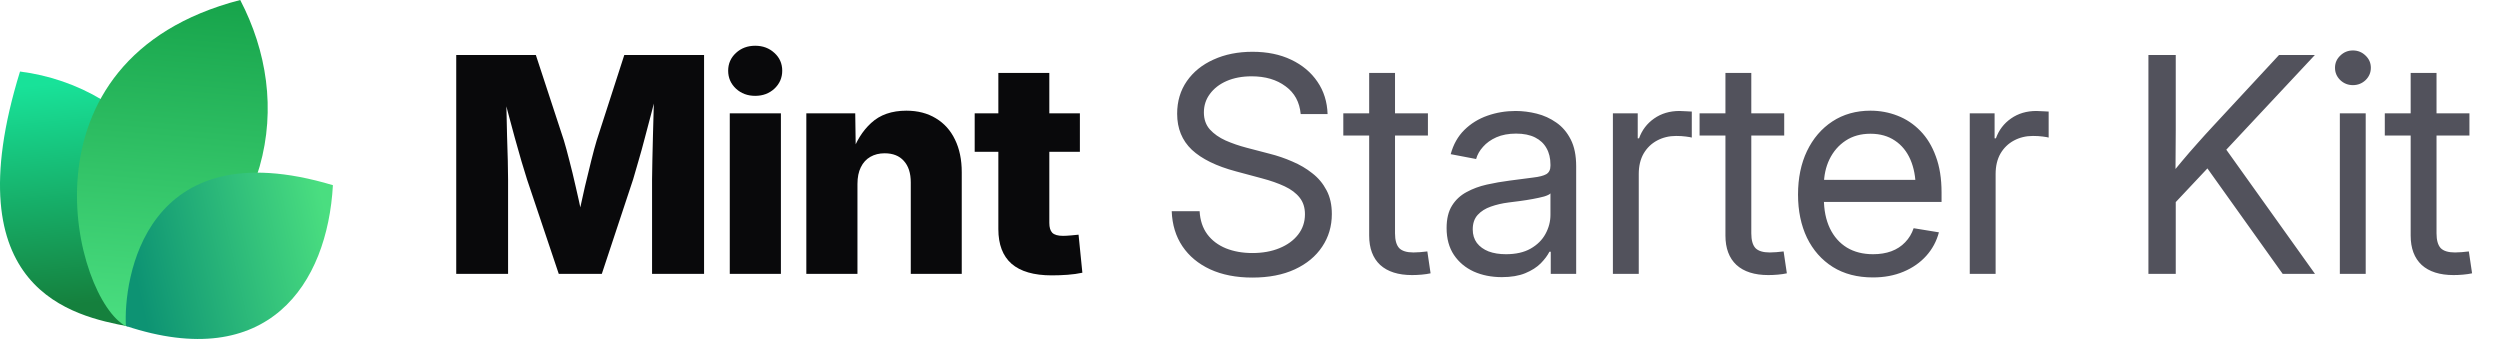
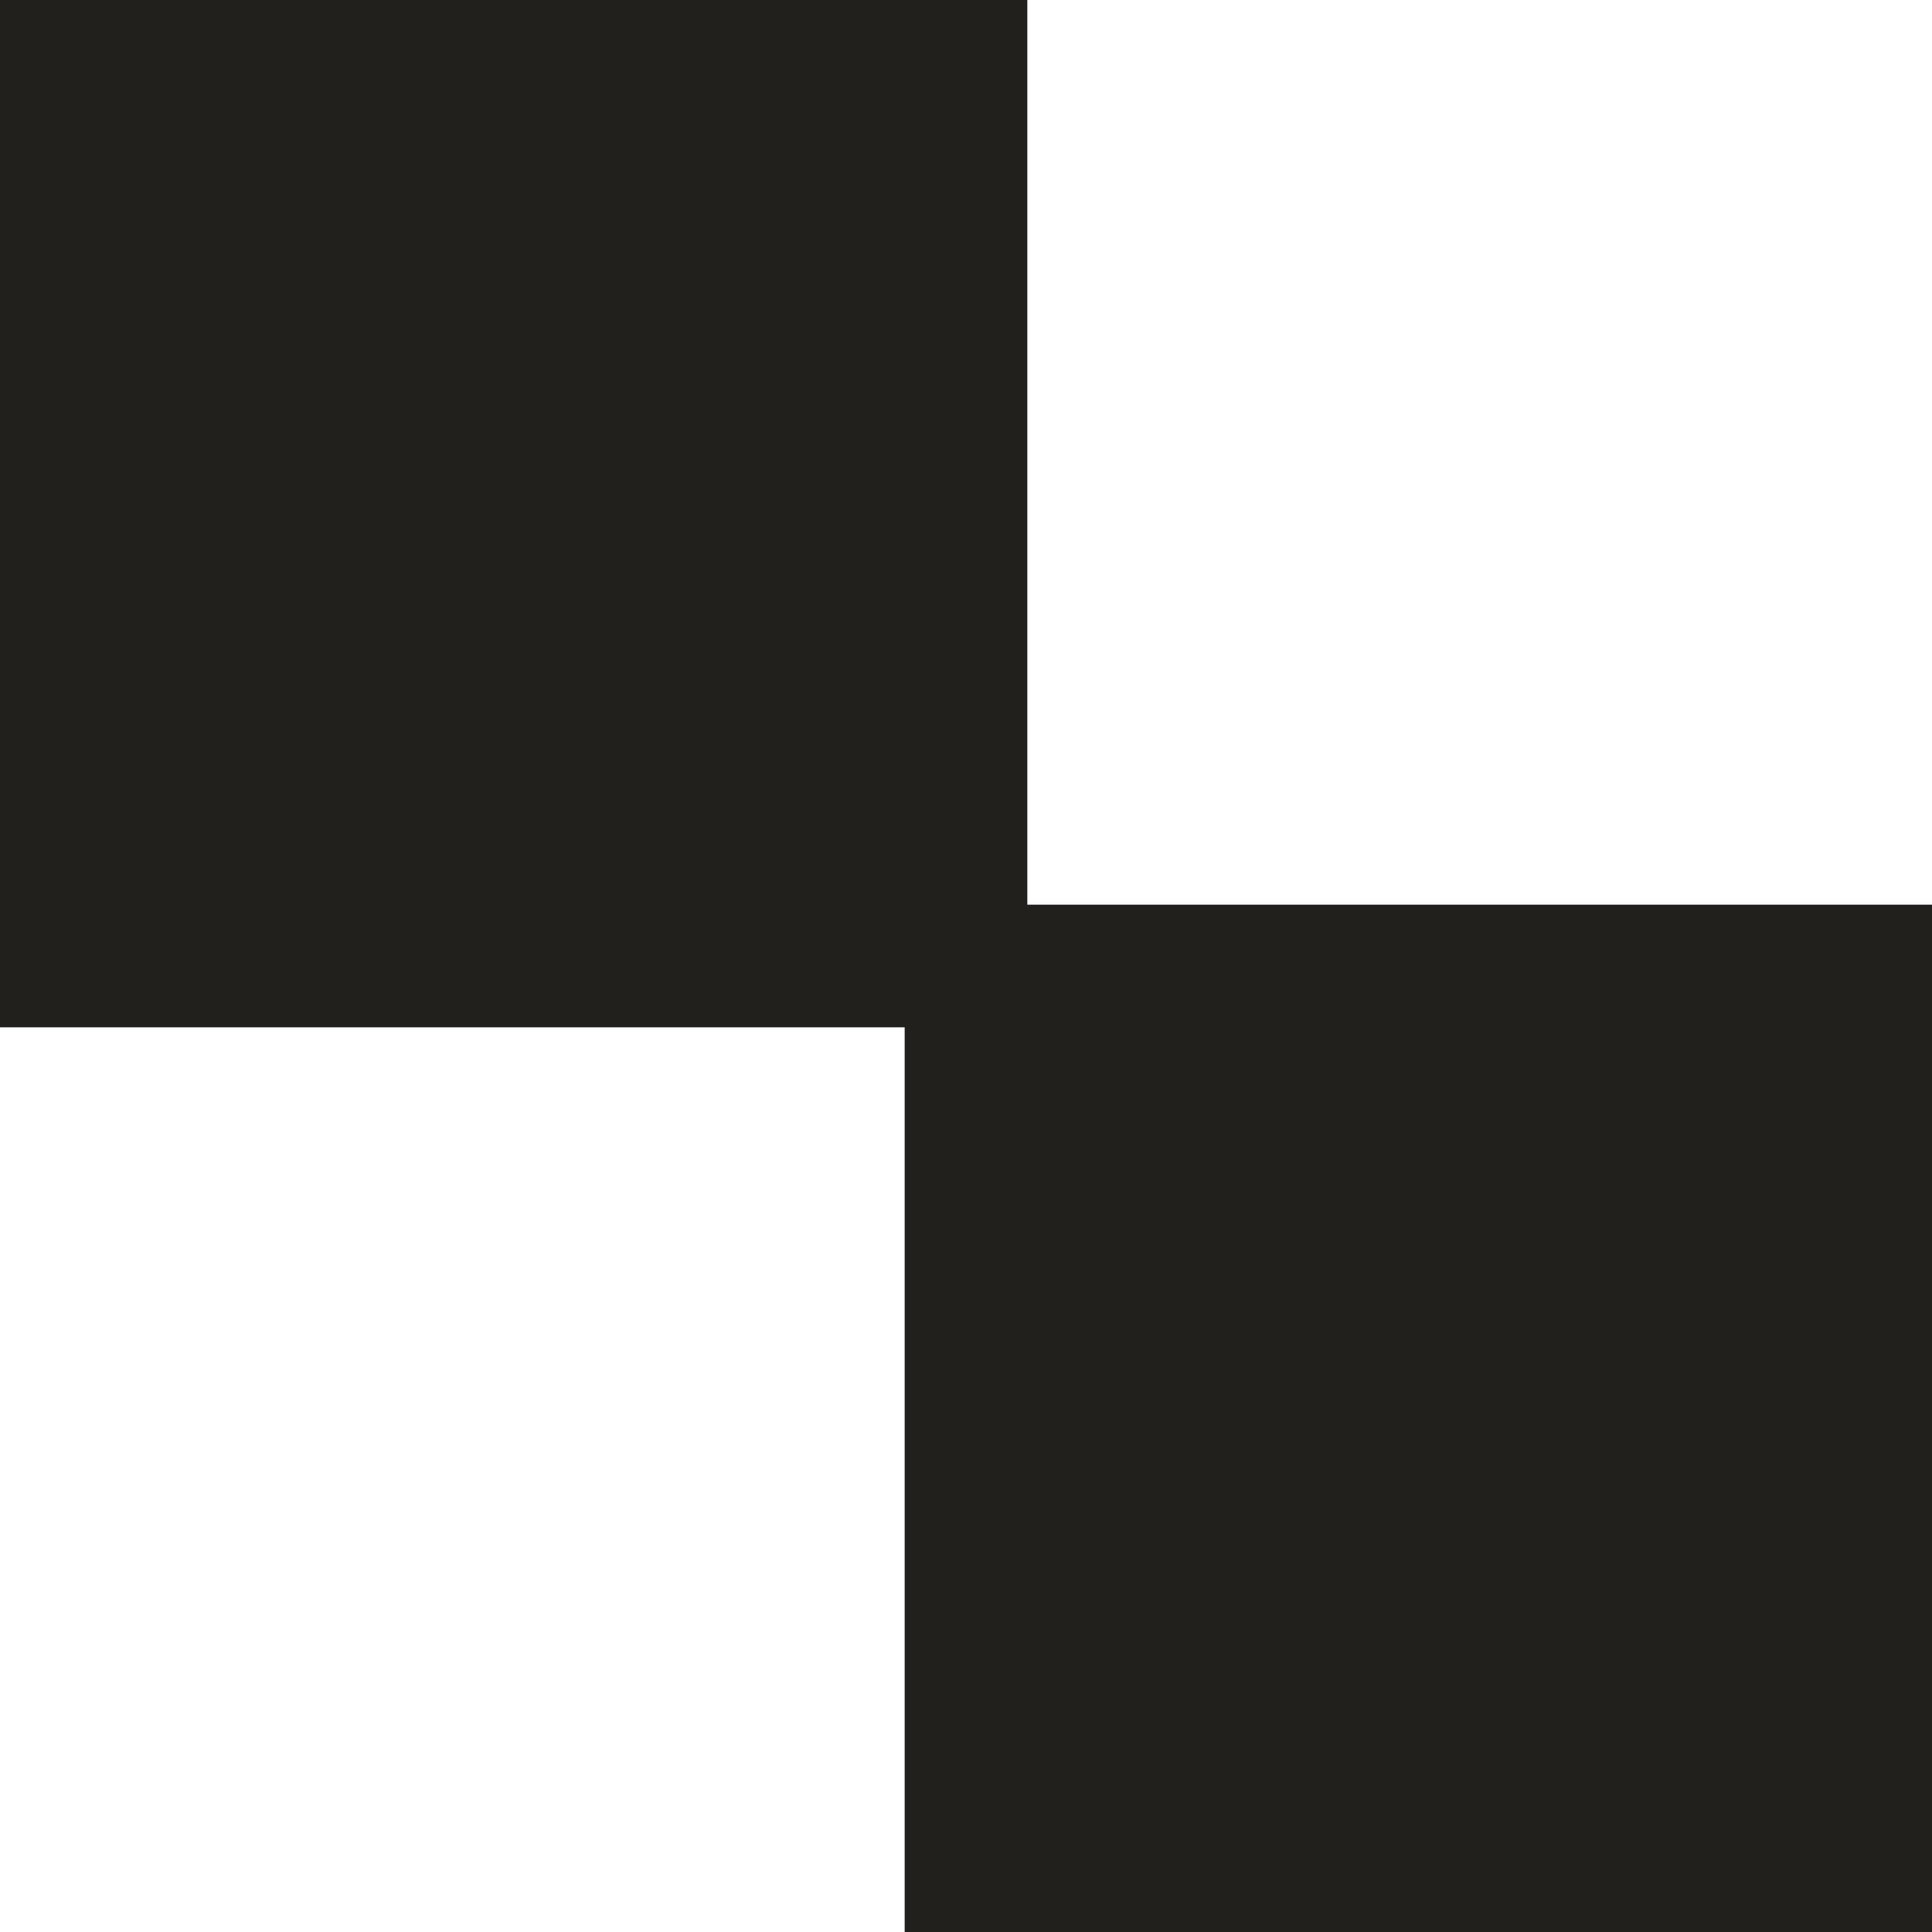
- <svg xmlns="http://www.w3.org/2000/svg" width="177" height="24" viewBox="0 0 177 24" fill="none">
-   <path d="M9.061 23.108C5.268 22.377 -3.391 20.627 1.417 5.064C9.634 6.099 16.973 14.064 9.061 23.108Z" fill="url(#paint0_linear_17557_2020)" />
-   <path d="M8.919 23.094C5.276 21.222 0.784 4.209 17.007 0C20.757 7.193 19.621 16.545 8.919 23.094Z" fill="url(#paint1_linear_17557_2020)" />
-   <path d="M8.914 23.079C8.735 19.882 10.159 9.085 23.57 13.111C23.181 20.123 18.984 26.418 8.914 23.079Z" fill="url(#paint2_linear_17557_2020)" />
-   <path d="M32.301 19.392V3.894H37.938L39.925 9.948C40.036 10.315 40.164 10.787 40.31 11.362C40.462 11.938 40.611 12.552 40.757 13.204C40.91 13.855 41.048 14.483 41.173 15.086C41.305 15.682 41.412 16.192 41.495 16.615H40.695C40.771 16.192 40.871 15.682 40.996 15.086C41.128 14.49 41.267 13.866 41.412 13.214C41.565 12.562 41.714 11.948 41.86 11.373C42.005 10.79 42.133 10.315 42.244 9.948L44.2 3.894H49.848V19.392H46.166V12.704C46.166 12.357 46.173 11.917 46.187 11.383C46.2 10.849 46.214 10.27 46.228 9.646C46.249 9.022 46.266 8.391 46.28 7.753C46.301 7.115 46.311 6.519 46.311 5.964H46.623C46.485 6.561 46.332 7.181 46.166 7.826C45.999 8.471 45.833 9.102 45.666 9.719C45.507 10.336 45.351 10.901 45.198 11.414C45.053 11.928 44.928 12.357 44.824 12.704L42.608 19.392H39.561L37.314 12.704C37.203 12.357 37.072 11.928 36.919 11.414C36.773 10.901 36.614 10.34 36.441 9.729C36.274 9.112 36.104 8.481 35.931 7.836C35.764 7.192 35.608 6.567 35.463 5.964H35.827C35.834 6.512 35.844 7.105 35.858 7.743C35.872 8.374 35.886 9.005 35.9 9.636C35.92 10.26 35.938 10.839 35.952 11.373C35.965 11.907 35.972 12.351 35.972 12.704V19.392H32.301ZM51.668 19.392V8.024H55.288V19.392H51.668ZM53.468 6.786C52.927 6.786 52.473 6.616 52.105 6.276C51.738 5.93 51.554 5.507 51.554 5.007C51.554 4.508 51.738 4.088 52.105 3.749C52.473 3.409 52.927 3.239 53.468 3.239C54.009 3.239 54.463 3.409 54.83 3.749C55.198 4.082 55.382 4.501 55.382 5.007C55.382 5.507 55.198 5.93 54.83 6.276C54.463 6.616 54.009 6.786 53.468 6.786ZM60.708 13.027V19.392H57.088V8.024H60.551L60.593 10.967H60.281C60.593 10.024 61.061 9.268 61.685 8.7C62.309 8.124 63.138 7.836 64.171 7.836C64.975 7.836 65.672 8.017 66.262 8.377C66.851 8.731 67.302 9.234 67.614 9.885C67.933 10.537 68.092 11.307 68.092 12.194V19.392H64.483V12.912C64.483 12.26 64.32 11.754 63.994 11.394C63.675 11.033 63.221 10.853 62.632 10.853C62.25 10.853 61.914 10.936 61.623 11.102C61.332 11.269 61.106 11.515 60.947 11.841C60.787 12.16 60.708 12.555 60.708 13.027ZM76.456 8.024V10.749H69.008V8.024H76.456ZM70.683 5.163H74.292V15.783C74.292 16.102 74.361 16.334 74.5 16.48C74.646 16.625 74.899 16.698 75.259 16.698C75.405 16.698 75.596 16.688 75.831 16.667C76.074 16.646 76.251 16.629 76.362 16.615L76.632 19.309C76.313 19.378 75.963 19.427 75.582 19.455C75.207 19.482 74.836 19.496 74.469 19.496C73.2 19.496 72.25 19.222 71.619 18.674C70.995 18.127 70.683 17.308 70.683 16.22V5.163Z" fill="#09090B" />
-   <path d="M88.667 19.652C87.523 19.652 86.528 19.458 85.682 19.07C84.843 18.681 84.188 18.137 83.716 17.437C83.245 16.736 82.992 15.908 82.957 14.951H84.933C84.968 15.596 85.148 16.14 85.474 16.584C85.8 17.021 86.24 17.354 86.795 17.582C87.35 17.804 87.974 17.915 88.667 17.915C89.388 17.915 90.026 17.801 90.581 17.572C91.143 17.343 91.583 17.024 91.902 16.615C92.228 16.199 92.391 15.717 92.391 15.169C92.391 14.698 92.266 14.306 92.017 13.994C91.767 13.675 91.413 13.408 90.956 13.193C90.498 12.978 89.954 12.787 89.323 12.621L87.502 12.132C86.123 11.765 85.082 11.255 84.382 10.603C83.689 9.944 83.342 9.095 83.342 8.055C83.342 7.174 83.571 6.404 84.028 5.746C84.486 5.087 85.117 4.577 85.921 4.217C86.726 3.849 87.645 3.666 88.678 3.666C89.718 3.666 90.63 3.853 91.413 4.227C92.204 4.602 92.824 5.122 93.275 5.787C93.726 6.446 93.965 7.209 93.993 8.076H92.089C92.013 7.23 91.656 6.574 91.018 6.11C90.387 5.638 89.586 5.403 88.615 5.403C87.95 5.403 87.36 5.513 86.847 5.735C86.341 5.957 85.946 6.262 85.661 6.651C85.377 7.032 85.235 7.469 85.235 7.961C85.235 8.447 85.377 8.849 85.661 9.168C85.946 9.48 86.317 9.74 86.774 9.948C87.232 10.149 87.724 10.319 88.251 10.457L89.884 10.884C90.439 11.023 90.977 11.206 91.496 11.435C92.023 11.657 92.495 11.934 92.911 12.267C93.334 12.593 93.67 12.995 93.92 13.474C94.17 13.945 94.294 14.504 94.294 15.149C94.294 16.015 94.066 16.788 93.608 17.468C93.157 18.148 92.512 18.681 91.673 19.07C90.834 19.458 89.832 19.652 88.667 19.652ZM101.097 8.024V9.594H95.106V8.024H101.097ZM96.937 5.163H98.767V16.521C98.767 17 98.865 17.347 99.059 17.562C99.26 17.77 99.6 17.874 100.078 17.874C100.21 17.874 100.366 17.867 100.546 17.853C100.733 17.832 100.903 17.815 101.056 17.801L101.285 19.351C101.097 19.392 100.886 19.423 100.65 19.444C100.414 19.465 100.189 19.475 99.974 19.475C98.996 19.475 98.244 19.236 97.717 18.758C97.197 18.272 96.937 17.579 96.937 16.677V5.163ZM106.33 19.621C105.595 19.621 104.932 19.489 104.343 19.226C103.754 18.955 103.285 18.564 102.939 18.05C102.592 17.53 102.419 16.896 102.419 16.147C102.419 15.495 102.547 14.965 102.804 14.556C103.06 14.146 103.403 13.828 103.833 13.599C104.263 13.363 104.742 13.186 105.269 13.068C105.796 12.95 106.333 12.857 106.881 12.787C107.574 12.69 108.132 12.617 108.555 12.569C108.978 12.52 109.287 12.441 109.481 12.33C109.675 12.212 109.772 12.014 109.772 11.737V11.654C109.772 11.203 109.679 10.815 109.492 10.489C109.311 10.163 109.041 9.91 108.68 9.729C108.32 9.549 107.872 9.459 107.338 9.459C106.805 9.459 106.34 9.546 105.945 9.719C105.556 9.892 105.241 10.118 104.998 10.395C104.755 10.665 104.593 10.953 104.509 11.258L102.71 10.915C102.897 10.222 103.22 9.65 103.677 9.199C104.135 8.748 104.679 8.412 105.31 8.19C105.941 7.968 106.607 7.857 107.307 7.857C107.8 7.857 108.295 7.92 108.795 8.044C109.301 8.169 109.765 8.381 110.188 8.679C110.611 8.97 110.951 9.369 111.208 9.875C111.464 10.374 111.593 11.005 111.593 11.768V19.392H109.793V17.822H109.7C109.568 18.085 109.363 18.359 109.086 18.643C108.809 18.921 108.444 19.153 107.994 19.34C107.543 19.527 106.988 19.621 106.33 19.621ZM106.621 17.998C107.321 17.998 107.904 17.867 108.368 17.603C108.84 17.333 109.19 16.986 109.419 16.563C109.654 16.133 109.772 15.682 109.772 15.211V13.692C109.703 13.769 109.554 13.841 109.325 13.911C109.096 13.973 108.829 14.032 108.524 14.088C108.226 14.143 107.921 14.192 107.609 14.233C107.304 14.275 107.033 14.309 106.798 14.337C106.354 14.393 105.938 14.49 105.549 14.628C105.168 14.76 104.86 14.954 104.624 15.211C104.388 15.467 104.27 15.811 104.27 16.241C104.27 16.615 104.367 16.934 104.561 17.198C104.762 17.461 105.04 17.662 105.393 17.801C105.747 17.933 106.156 17.998 106.621 17.998ZM114.193 19.392V8.024H115.951V9.792H116.045C116.253 9.209 116.61 8.741 117.116 8.388C117.622 8.034 118.219 7.857 118.905 7.857C119.058 7.857 119.217 7.864 119.384 7.878C119.55 7.885 119.682 7.892 119.779 7.899V9.74C119.716 9.719 119.578 9.695 119.363 9.667C119.155 9.639 118.922 9.625 118.666 9.625C118.174 9.625 117.726 9.733 117.324 9.948C116.922 10.163 116.603 10.471 116.367 10.874C116.138 11.276 116.024 11.758 116.024 12.319V19.392H114.193ZM126.322 8.024V9.594H120.33V8.024H126.322ZM122.161 5.163H123.992V16.521C123.992 17 124.089 17.347 124.283 17.562C124.484 17.77 124.824 17.874 125.302 17.874C125.434 17.874 125.59 17.867 125.77 17.853C125.958 17.832 126.127 17.815 126.28 17.801L126.509 19.351C126.322 19.392 126.11 19.423 125.874 19.444C125.639 19.465 125.413 19.475 125.198 19.475C124.221 19.475 123.468 19.236 122.941 18.758C122.421 18.272 122.161 17.579 122.161 16.677V5.163ZM132.604 19.642C131.502 19.642 130.555 19.396 129.765 18.903C128.974 18.404 128.364 17.714 127.934 16.834C127.511 15.946 127.3 14.927 127.3 13.775C127.3 12.611 127.511 11.584 127.934 10.697C128.364 9.802 128.964 9.102 129.734 8.596C130.51 8.089 131.408 7.836 132.428 7.836C133.1 7.836 133.738 7.954 134.341 8.19C134.952 8.426 135.489 8.783 135.954 9.261C136.425 9.74 136.793 10.343 137.056 11.071C137.327 11.792 137.462 12.645 137.462 13.63V14.296H128.433V12.735H136.463L135.631 13.297C135.631 12.541 135.506 11.876 135.257 11.3C135.007 10.725 134.643 10.277 134.165 9.958C133.686 9.632 133.107 9.469 132.428 9.469C131.748 9.469 131.162 9.632 130.67 9.958C130.177 10.284 129.796 10.725 129.526 11.279C129.262 11.827 129.13 12.441 129.13 13.12V14.046C129.13 14.864 129.273 15.572 129.557 16.168C129.841 16.757 130.243 17.211 130.763 17.53C131.283 17.842 131.901 17.998 132.615 17.998C133.093 17.998 133.523 17.929 133.905 17.79C134.293 17.645 134.619 17.433 134.882 17.156C135.153 16.879 135.354 16.546 135.486 16.157L137.275 16.449C137.108 17.08 136.81 17.634 136.38 18.113C135.95 18.591 135.413 18.966 134.768 19.236C134.123 19.507 133.402 19.642 132.604 19.642ZM139.459 19.392V8.024H141.217V9.792H141.311C141.519 9.209 141.876 8.741 142.382 8.388C142.888 8.034 143.485 7.857 144.171 7.857C144.324 7.857 144.483 7.864 144.649 7.878C144.816 7.885 144.948 7.892 145.045 7.899V9.74C144.982 9.719 144.844 9.695 144.629 9.667C144.421 9.639 144.188 9.625 143.932 9.625C143.439 9.625 142.992 9.733 142.59 9.948C142.188 10.163 141.869 10.471 141.633 10.874C141.404 11.276 141.29 11.758 141.29 12.319V19.392H139.459ZM153.429 14.961V12.715C153.783 12.257 154.136 11.82 154.49 11.404C154.844 10.981 155.204 10.565 155.572 10.156C155.939 9.74 156.314 9.327 156.695 8.918L161.355 3.894H163.893L157.277 10.967H157.184L153.429 14.961ZM152.108 19.392V3.894H154.043V9.241L154.022 12.559L154.043 13.505V19.392H152.108ZM161.615 19.392L155.967 11.477L157.173 9.969L163.903 19.392H161.615ZM165.661 19.392V8.024H167.492V19.392H165.661ZM166.587 6.027C166.24 6.027 165.942 5.909 165.692 5.673C165.443 5.43 165.318 5.139 165.318 4.799C165.318 4.459 165.443 4.172 165.692 3.936C165.942 3.693 166.24 3.572 166.587 3.572C166.934 3.572 167.232 3.693 167.482 3.936C167.731 4.172 167.856 4.459 167.856 4.799C167.856 5.139 167.731 5.43 167.482 5.673C167.232 5.909 166.934 6.027 166.587 6.027ZM174.836 8.024V9.594H168.844V8.024H174.836ZM170.675 5.163H172.506V16.521C172.506 17 172.603 17.347 172.797 17.562C172.998 17.77 173.338 17.874 173.816 17.874C173.948 17.874 174.104 17.867 174.284 17.853C174.472 17.832 174.641 17.815 174.794 17.801L175.023 19.351C174.836 19.392 174.624 19.423 174.388 19.444C174.153 19.465 173.927 19.475 173.712 19.475C172.735 19.475 171.982 19.236 171.455 18.758C170.935 18.272 170.675 17.579 170.675 16.677V5.163Z" fill="#52525C" />
-   <defs>
-     <linearGradient id="paint0_linear_17557_2020" x1="3.776" y1="5.916" x2="5.232" y2="21.559" gradientUnits="userSpaceOnUse">
-       <stop stop-color="#18E299" />
-       <stop offset="1" stop-color="#15803D" />
-     </linearGradient>
-     <linearGradient id="paint1_linear_17557_2020" x1="12.171" y1="-0.718" x2="10.19" y2="22.983" gradientUnits="userSpaceOnUse">
-       <stop stop-color="#16A34A" />
-       <stop offset="1" stop-color="#4ADE80" />
-     </linearGradient>
-     <linearGradient id="paint2_linear_17557_2020" x1="23.133" y1="15.353" x2="9.338" y2="18.52" gradientUnits="userSpaceOnUse">
-       <stop stop-color="#4ADE80" />
-       <stop offset="1" stop-color="#0D9373" />
-     </linearGradient>
-   </defs>
+ <svg xmlns="http://www.w3.org/2000/svg" width="19" height="19" viewBox="0 0 19 19" fill="none">
+   <path d="M0 0H10.103V10.103H0V0Z" fill="#21201C" />
+   <path d="M8.897 8.897H19V19H8.897V8.897Z" fill="#21201C" />
</svg>
